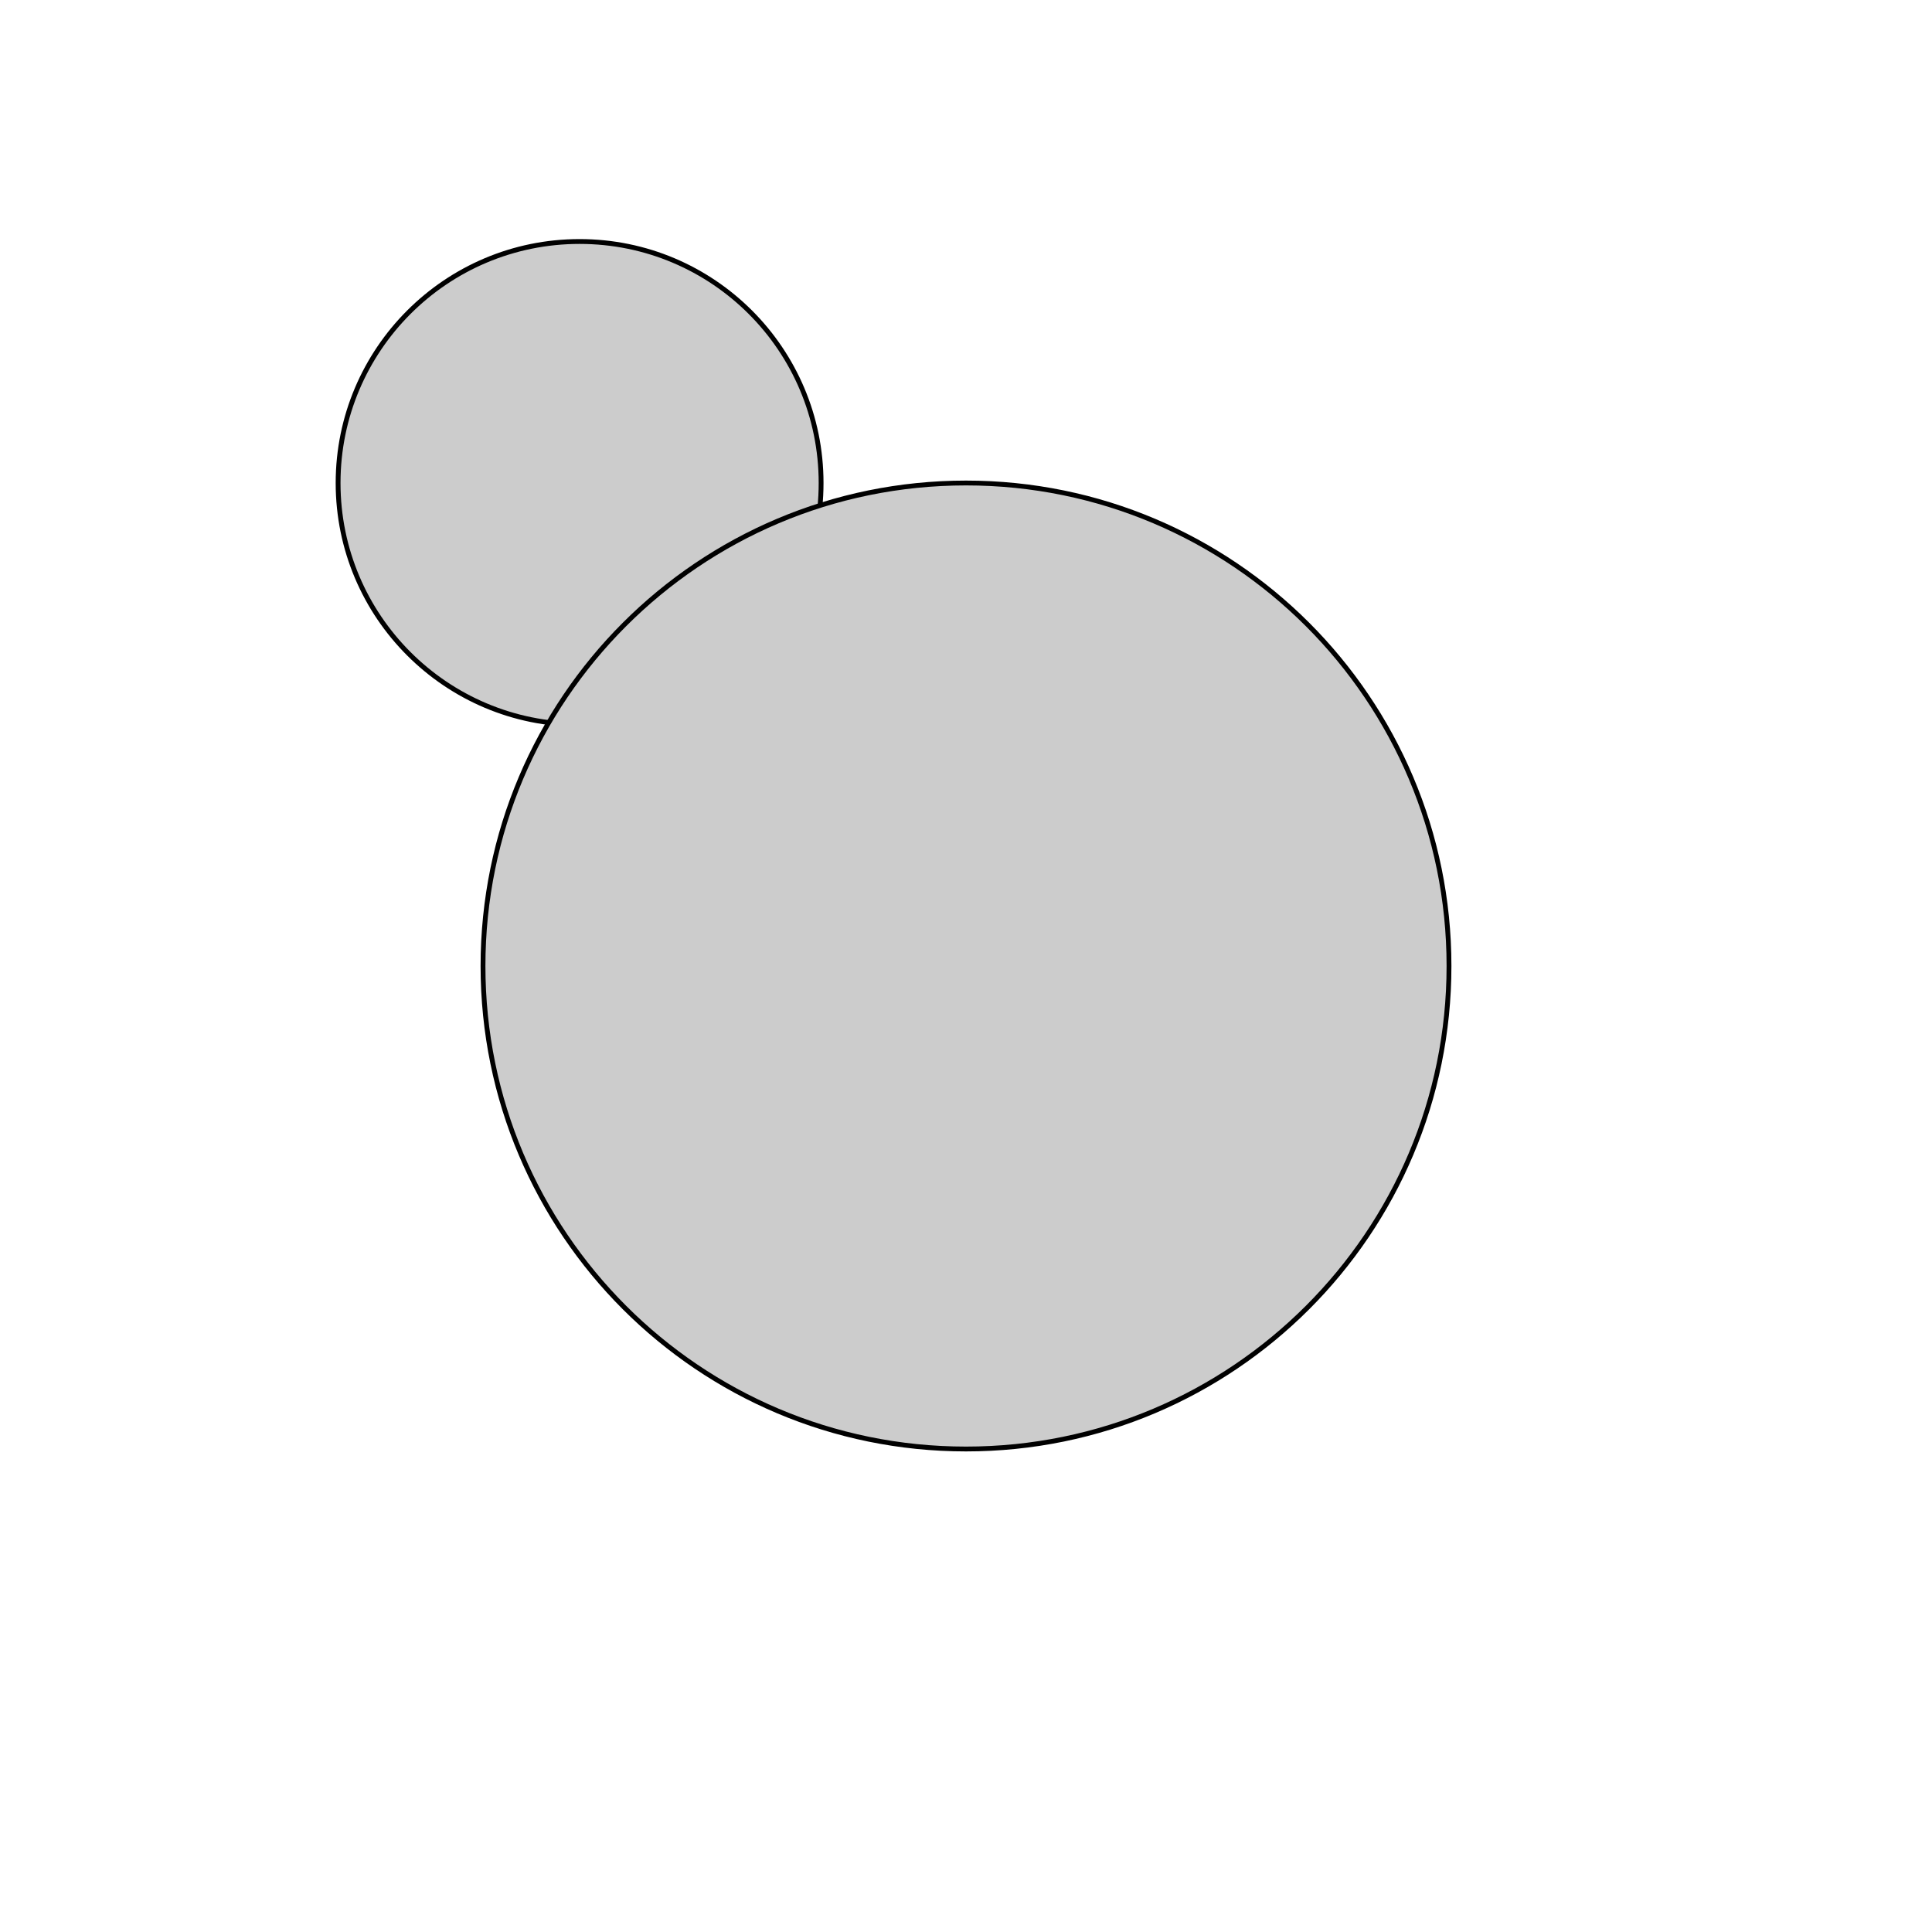
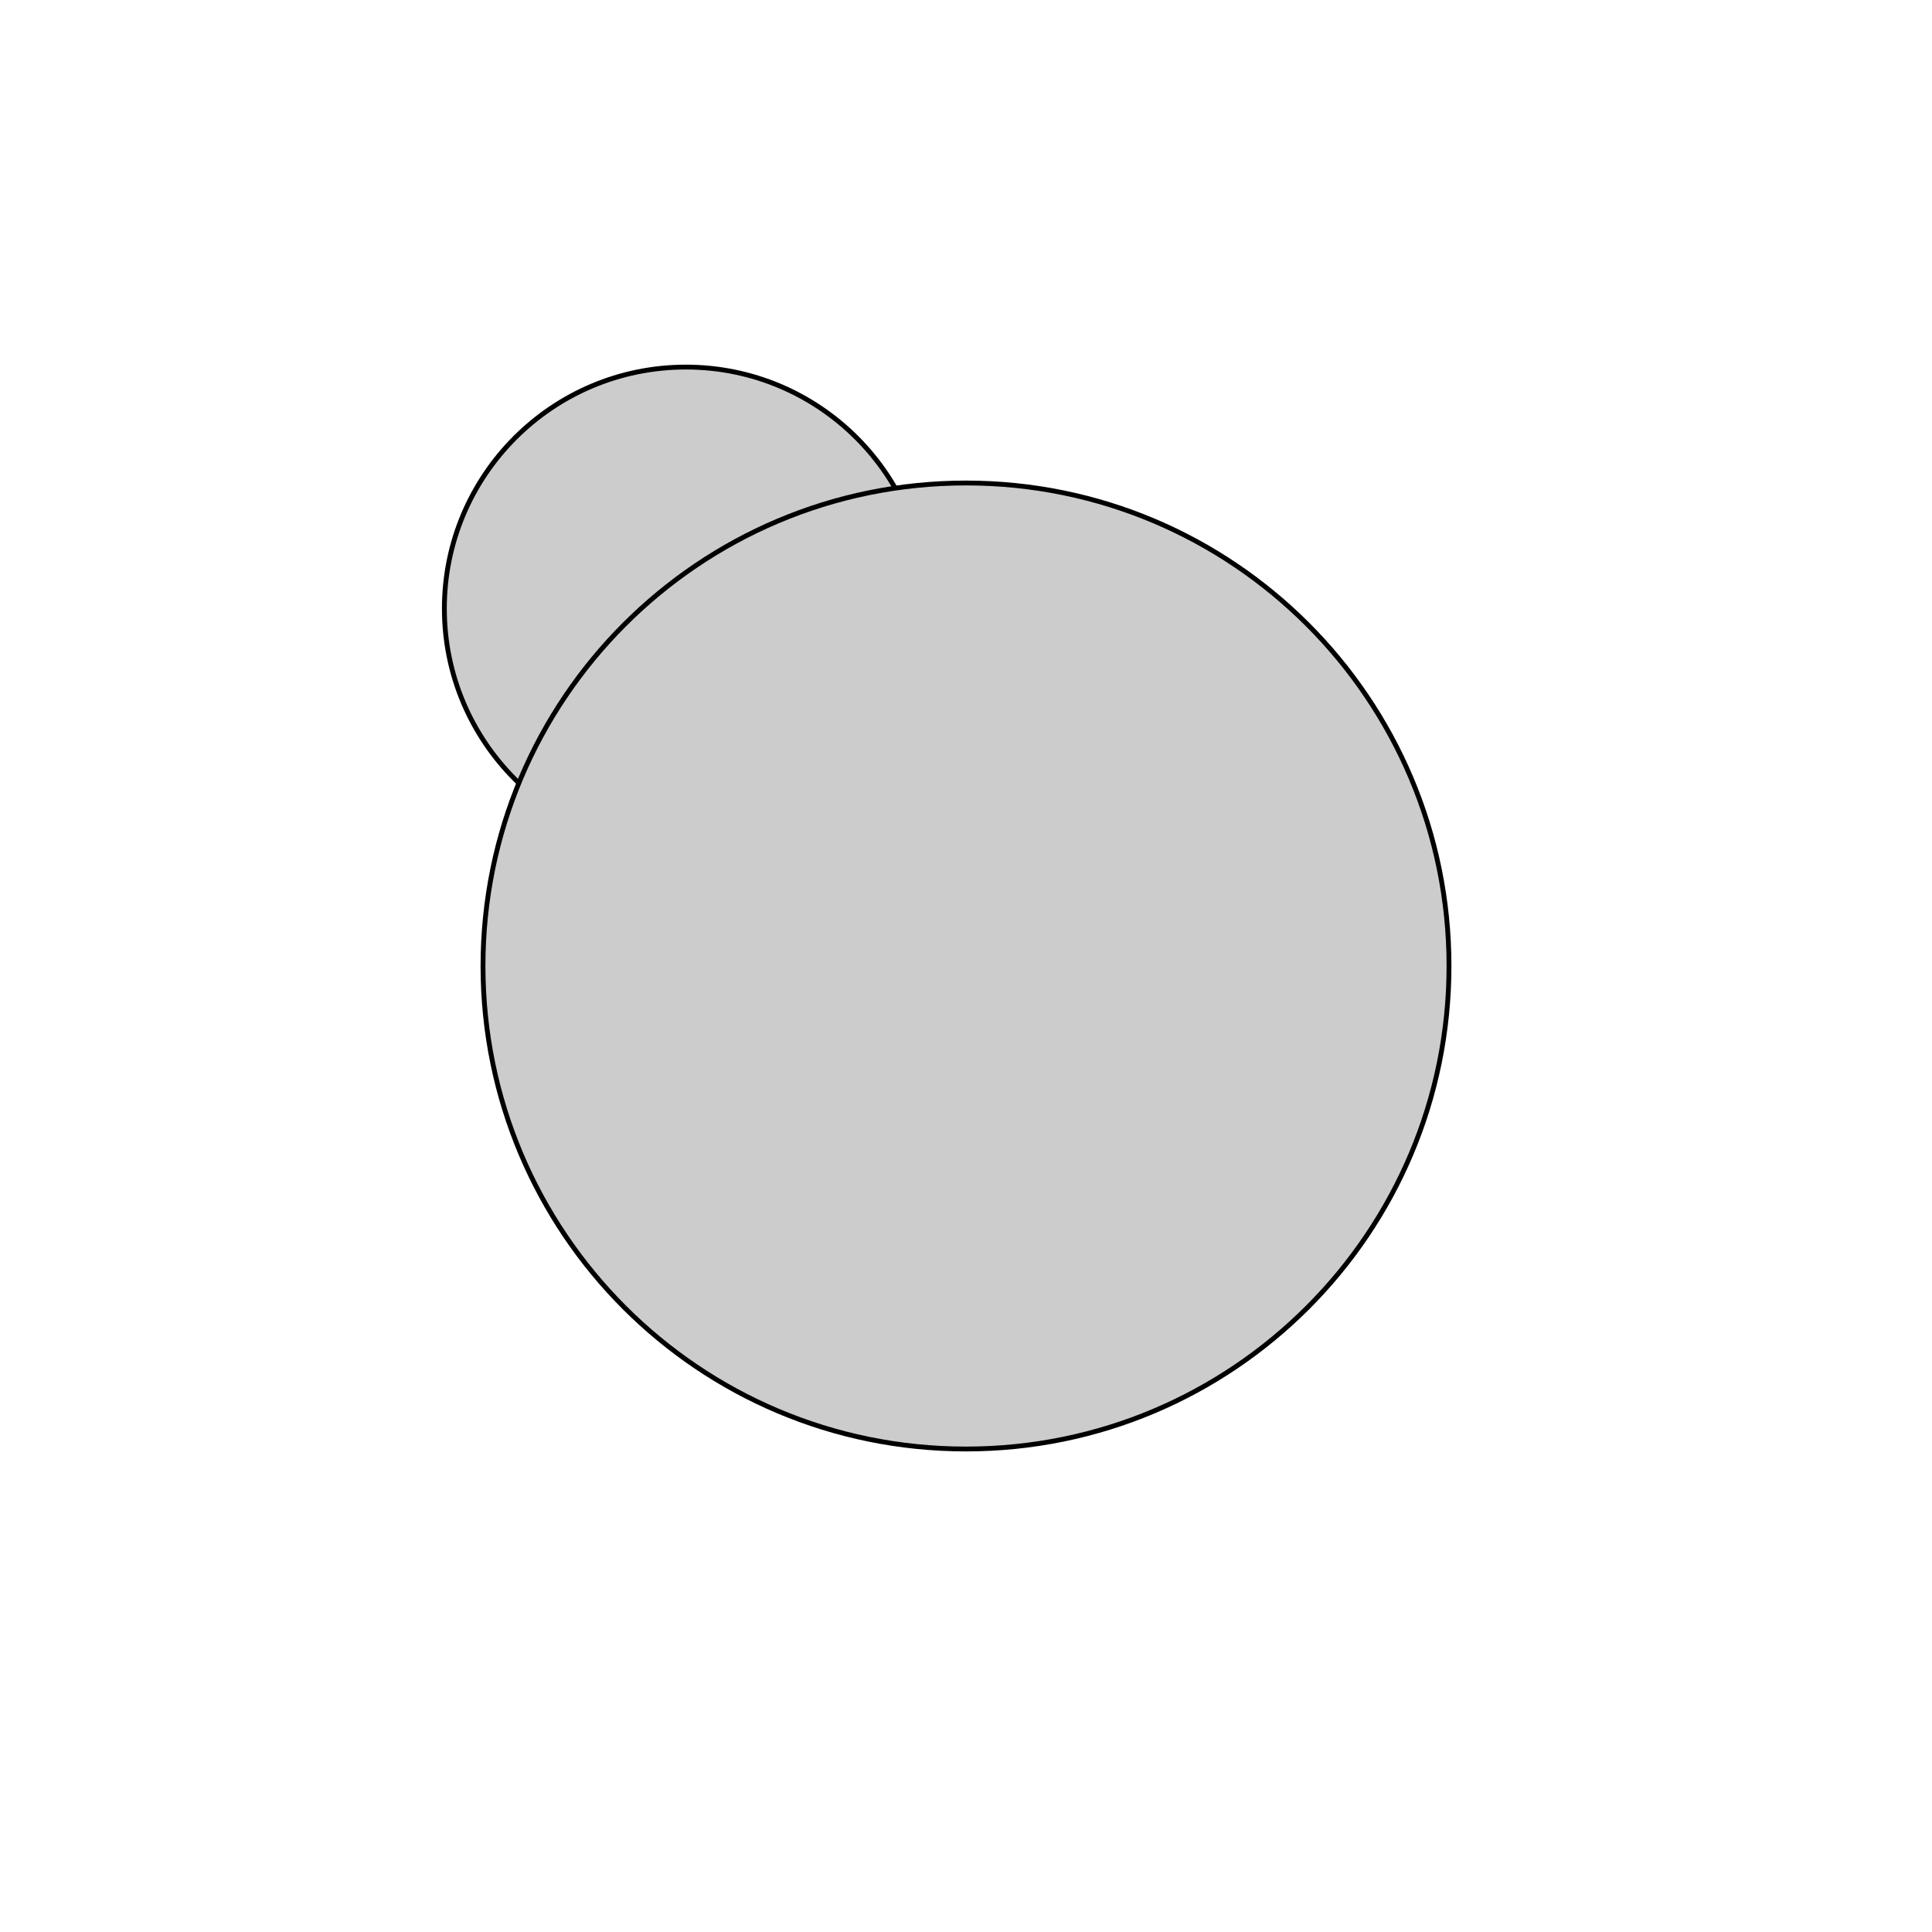
<svg xmlns="http://www.w3.org/2000/svg" width="400" height="400">
-   <circle stroke="rgba(0, 0, 0, 1)" fill="rgba(204, 204, 204, 1)" stroke-width="1" cx="120" cy="100" r="50" />
-   <circle stroke="rgba(0, 0, 0, 1)" fill="rgba(204, 204, 204, 1)" stroke-width="1" cx="200" cy="200" r="100" />
+   <path stroke="rgba(0, 0, 0, 1)" fill="rgba(204, 204, 204, 1)" stroke-width="1" d="M192,126 C192,153.614 169.614,176 142,176 C114.386,176 92,153.614 92,126 C92,98.386 114.386,76 142,76 C169.614,76 192,98.386 192,126" />
+   <path stroke="rgba(0, 0, 0, 1)" fill="rgba(204, 204, 204, 1)" stroke-width="1" d="M300,200 C300,255.228 255.228,300 200,300 C144.772,300 100,255.228 100,200 C100,144.772 144.772,100 200,100 C255.228,100 300,144.772 300,200" />
</svg>
